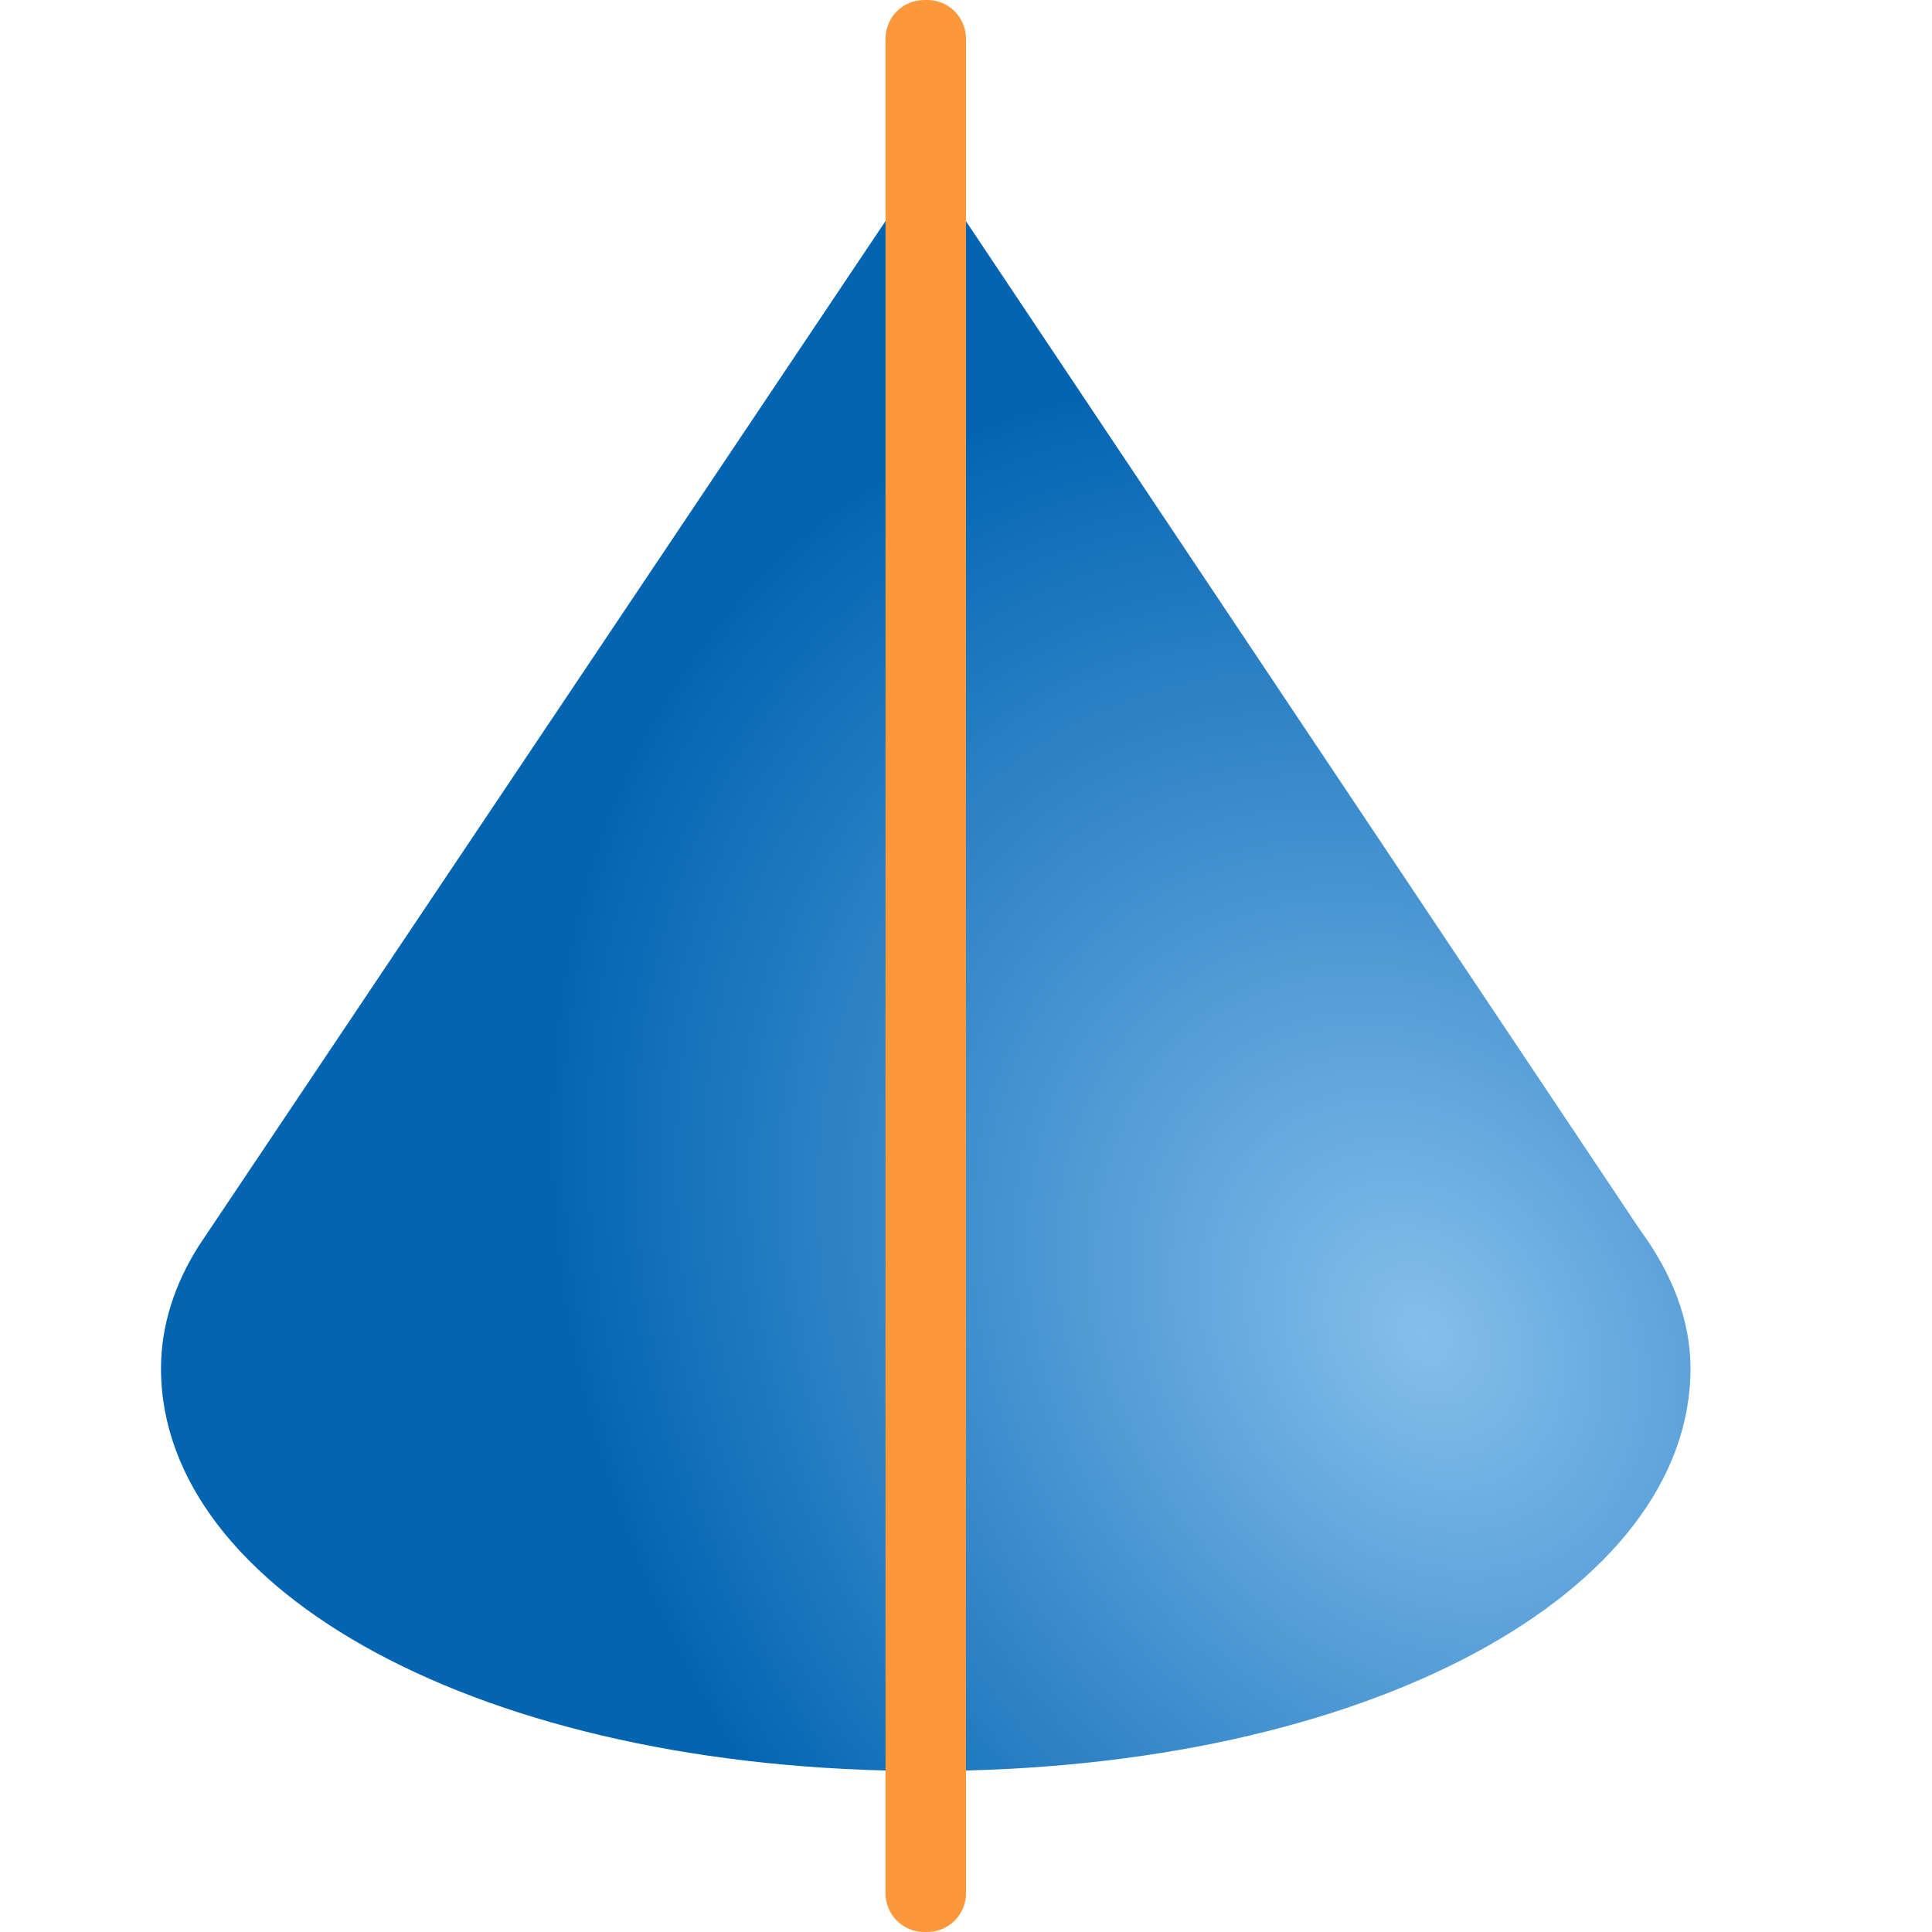
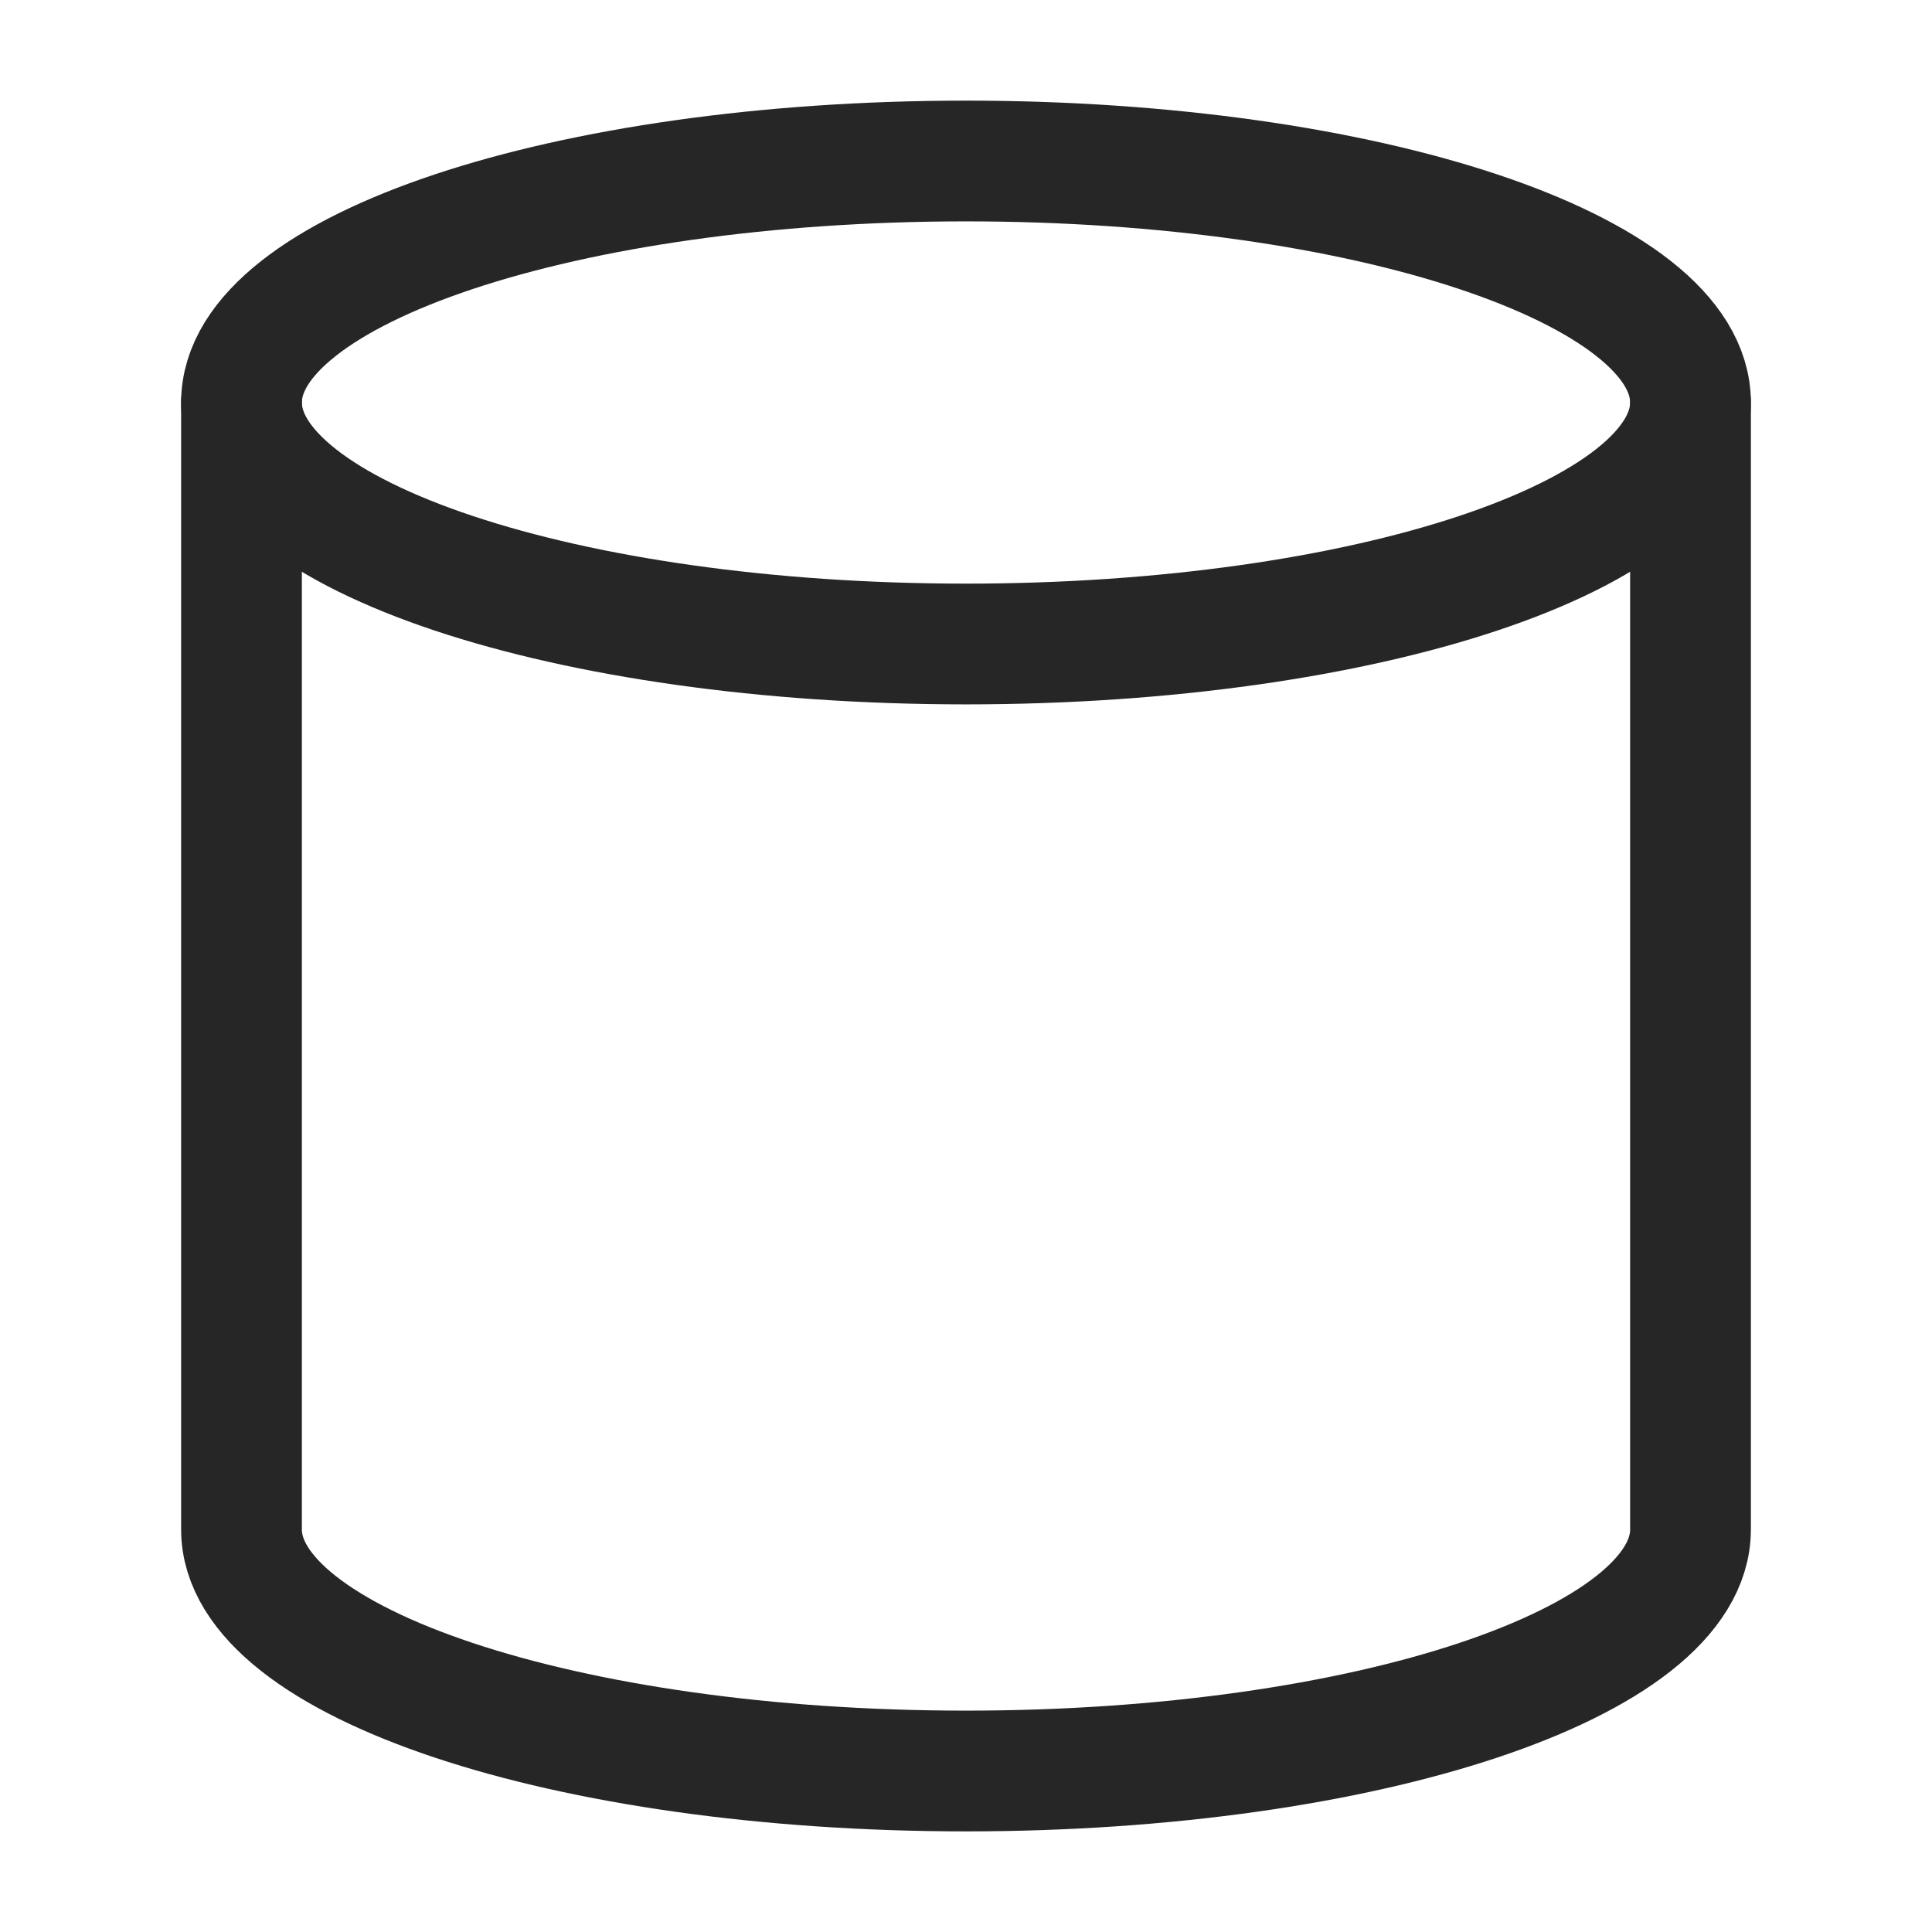
- <svg xmlns="http://www.w3.org/2000/svg" height="24" viewBox="0 0 24 24" width="24">
-   <radialGradient id="a" cx="17.623" cy="17.133" gradientTransform="matrix(.835352 -.5497155 .6915254 1.050847 -8.874312 8.25903)" gradientUnits="userSpaceOnUse" r="10">
-     <stop offset="0" stop-color="#83beec" />
-     <stop offset="1" stop-color="#0063b1" />
-   </radialGradient>
-   <path d="m11.5 2-9.031 13.477c-.303.477-.469.996-.469 1.523 0 2.761 3.977 5 9.5 5 5.523 0 9.5-2.239 9.5-5 0-.604-.232-1.183-.625-1.719z" fill="url(#a)" opacity=".987" />
-   <rect fill="#fb983b" height="24" rx=".481" width="1" x="11" />
+ <svg xmlns="http://www.w3.org/2000/svg" width="24" height="24" viewBox="0 0 24 24">
+   <g transform="translate(0 0) scale(1)" fill="none" stroke="#262626" stroke-width="1.5" stroke-linecap="round" stroke-linejoin="round">
+     <ellipse cx="12" cy="5" rx="9" ry="3" />
+     <path d="M3 5v14a9 3 0 0 0 18 0V5" />
+   </g>
</svg>
